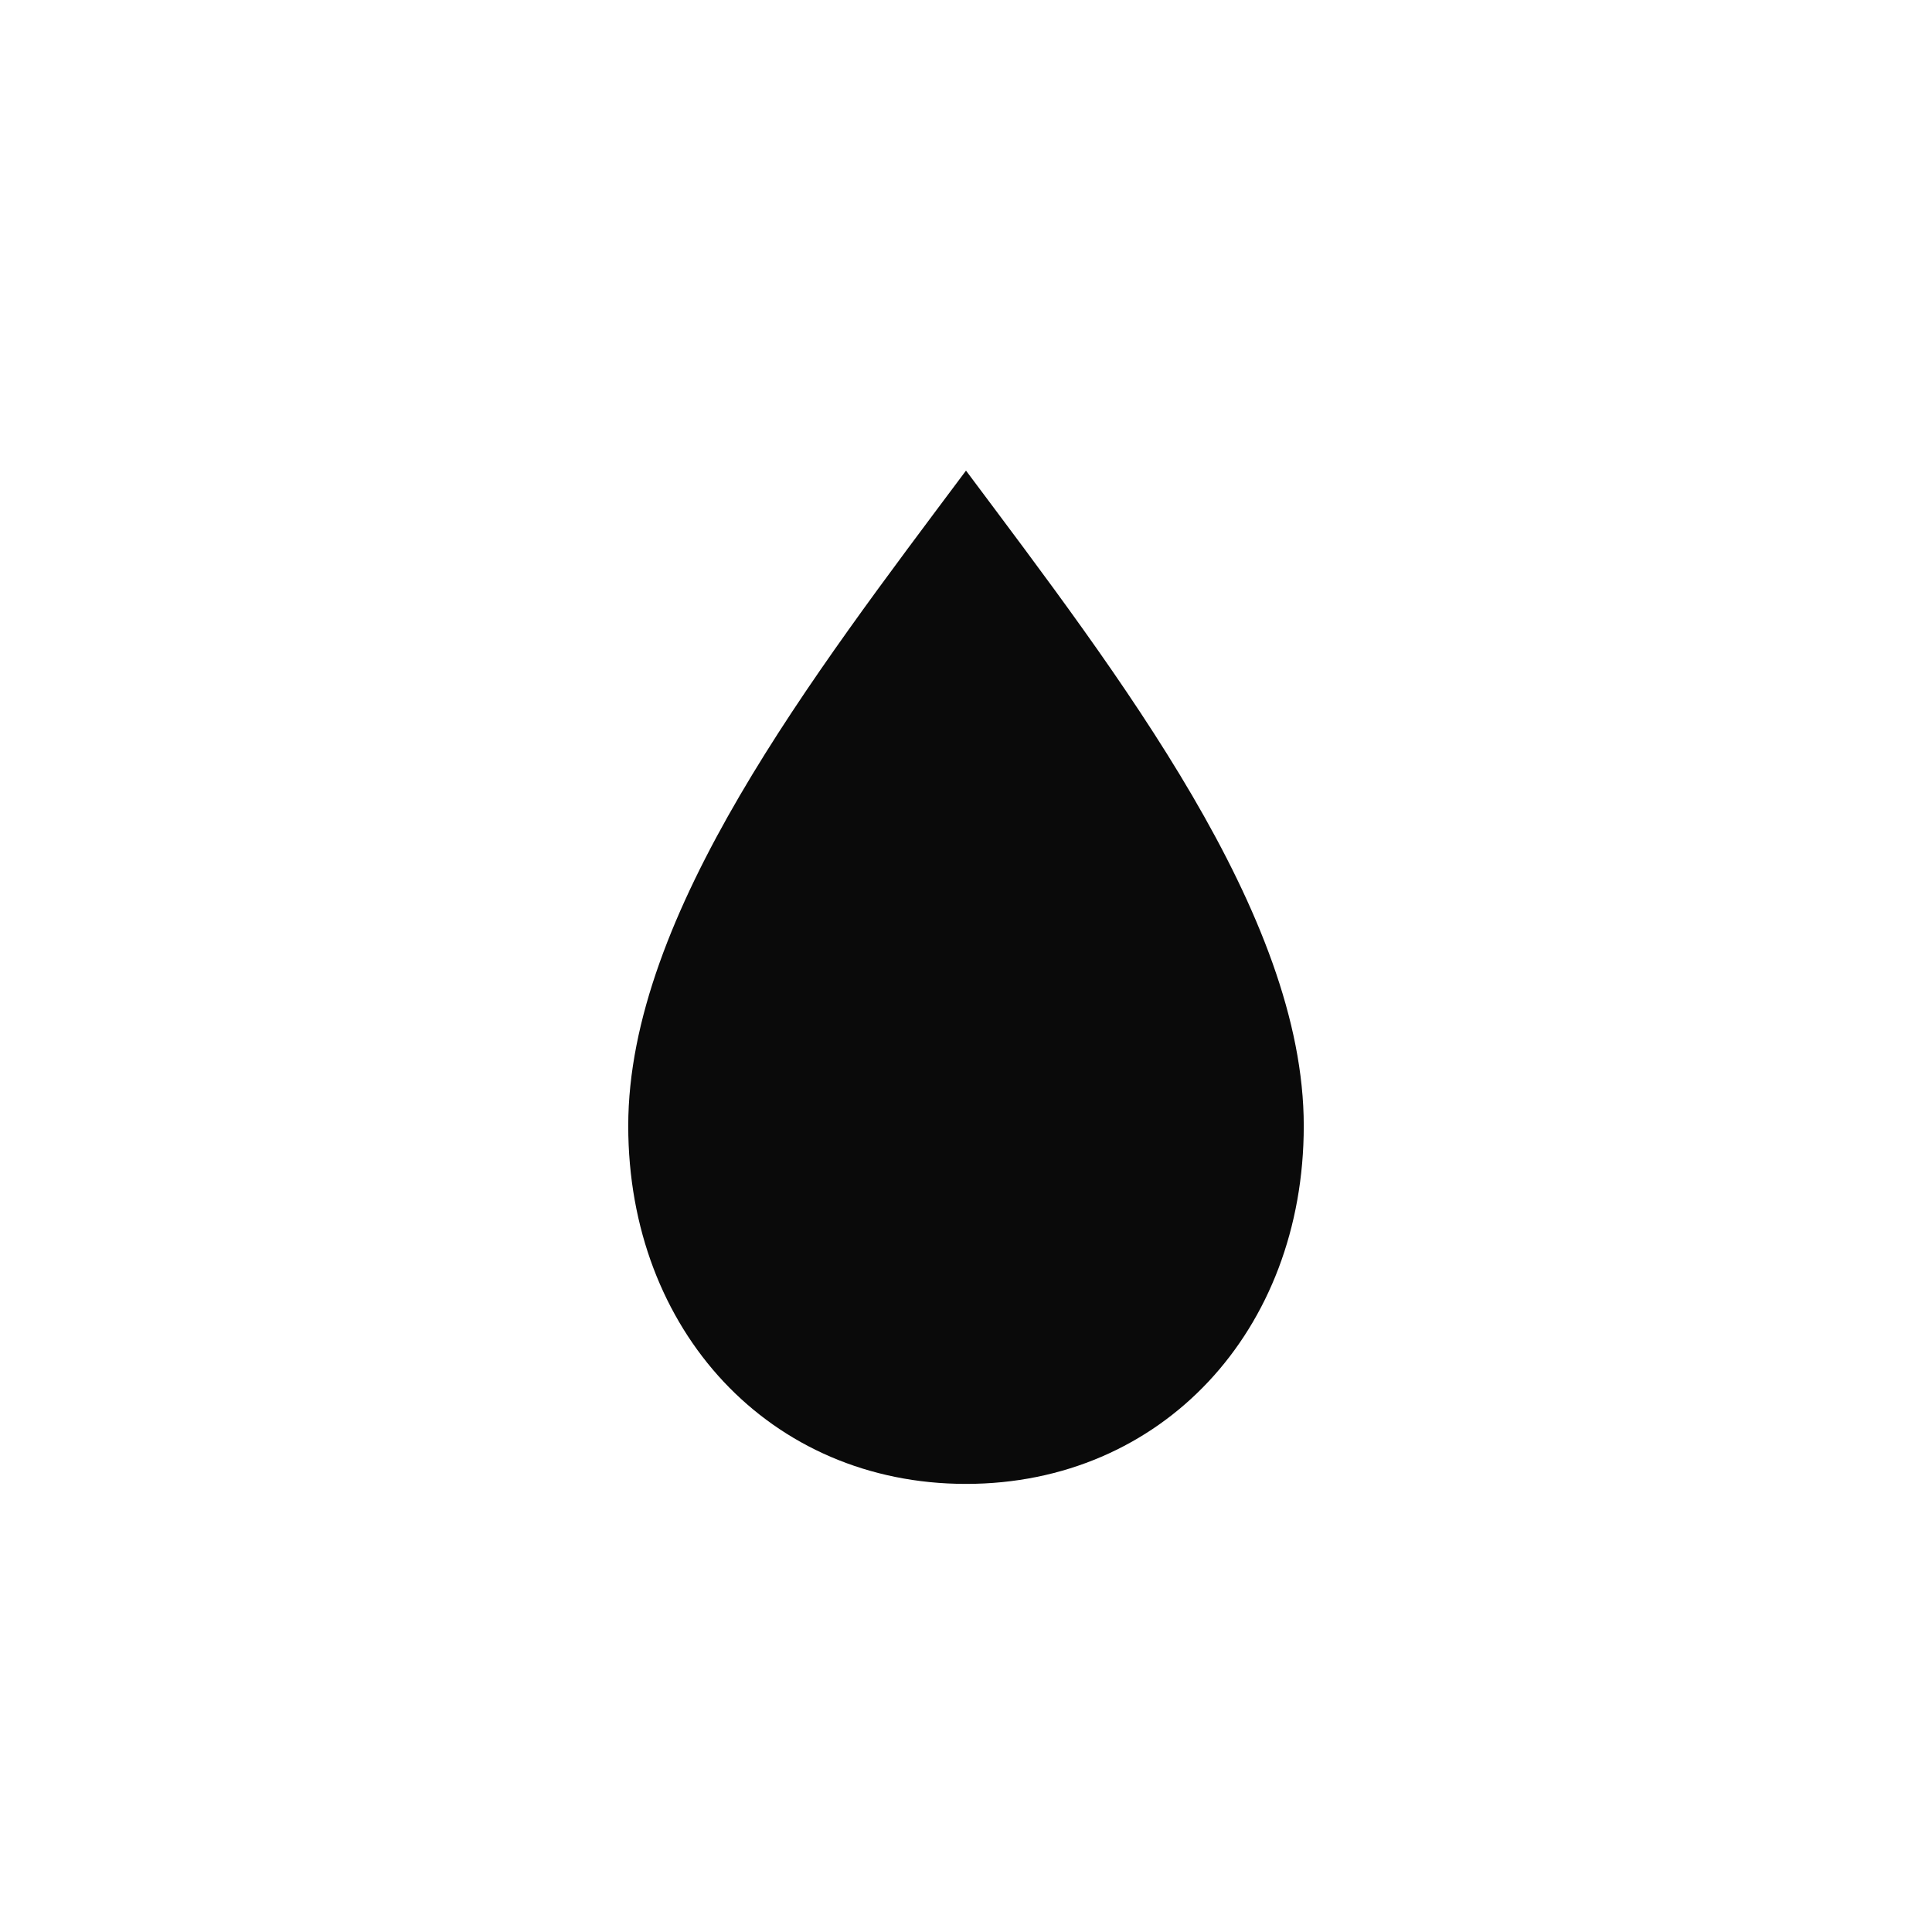
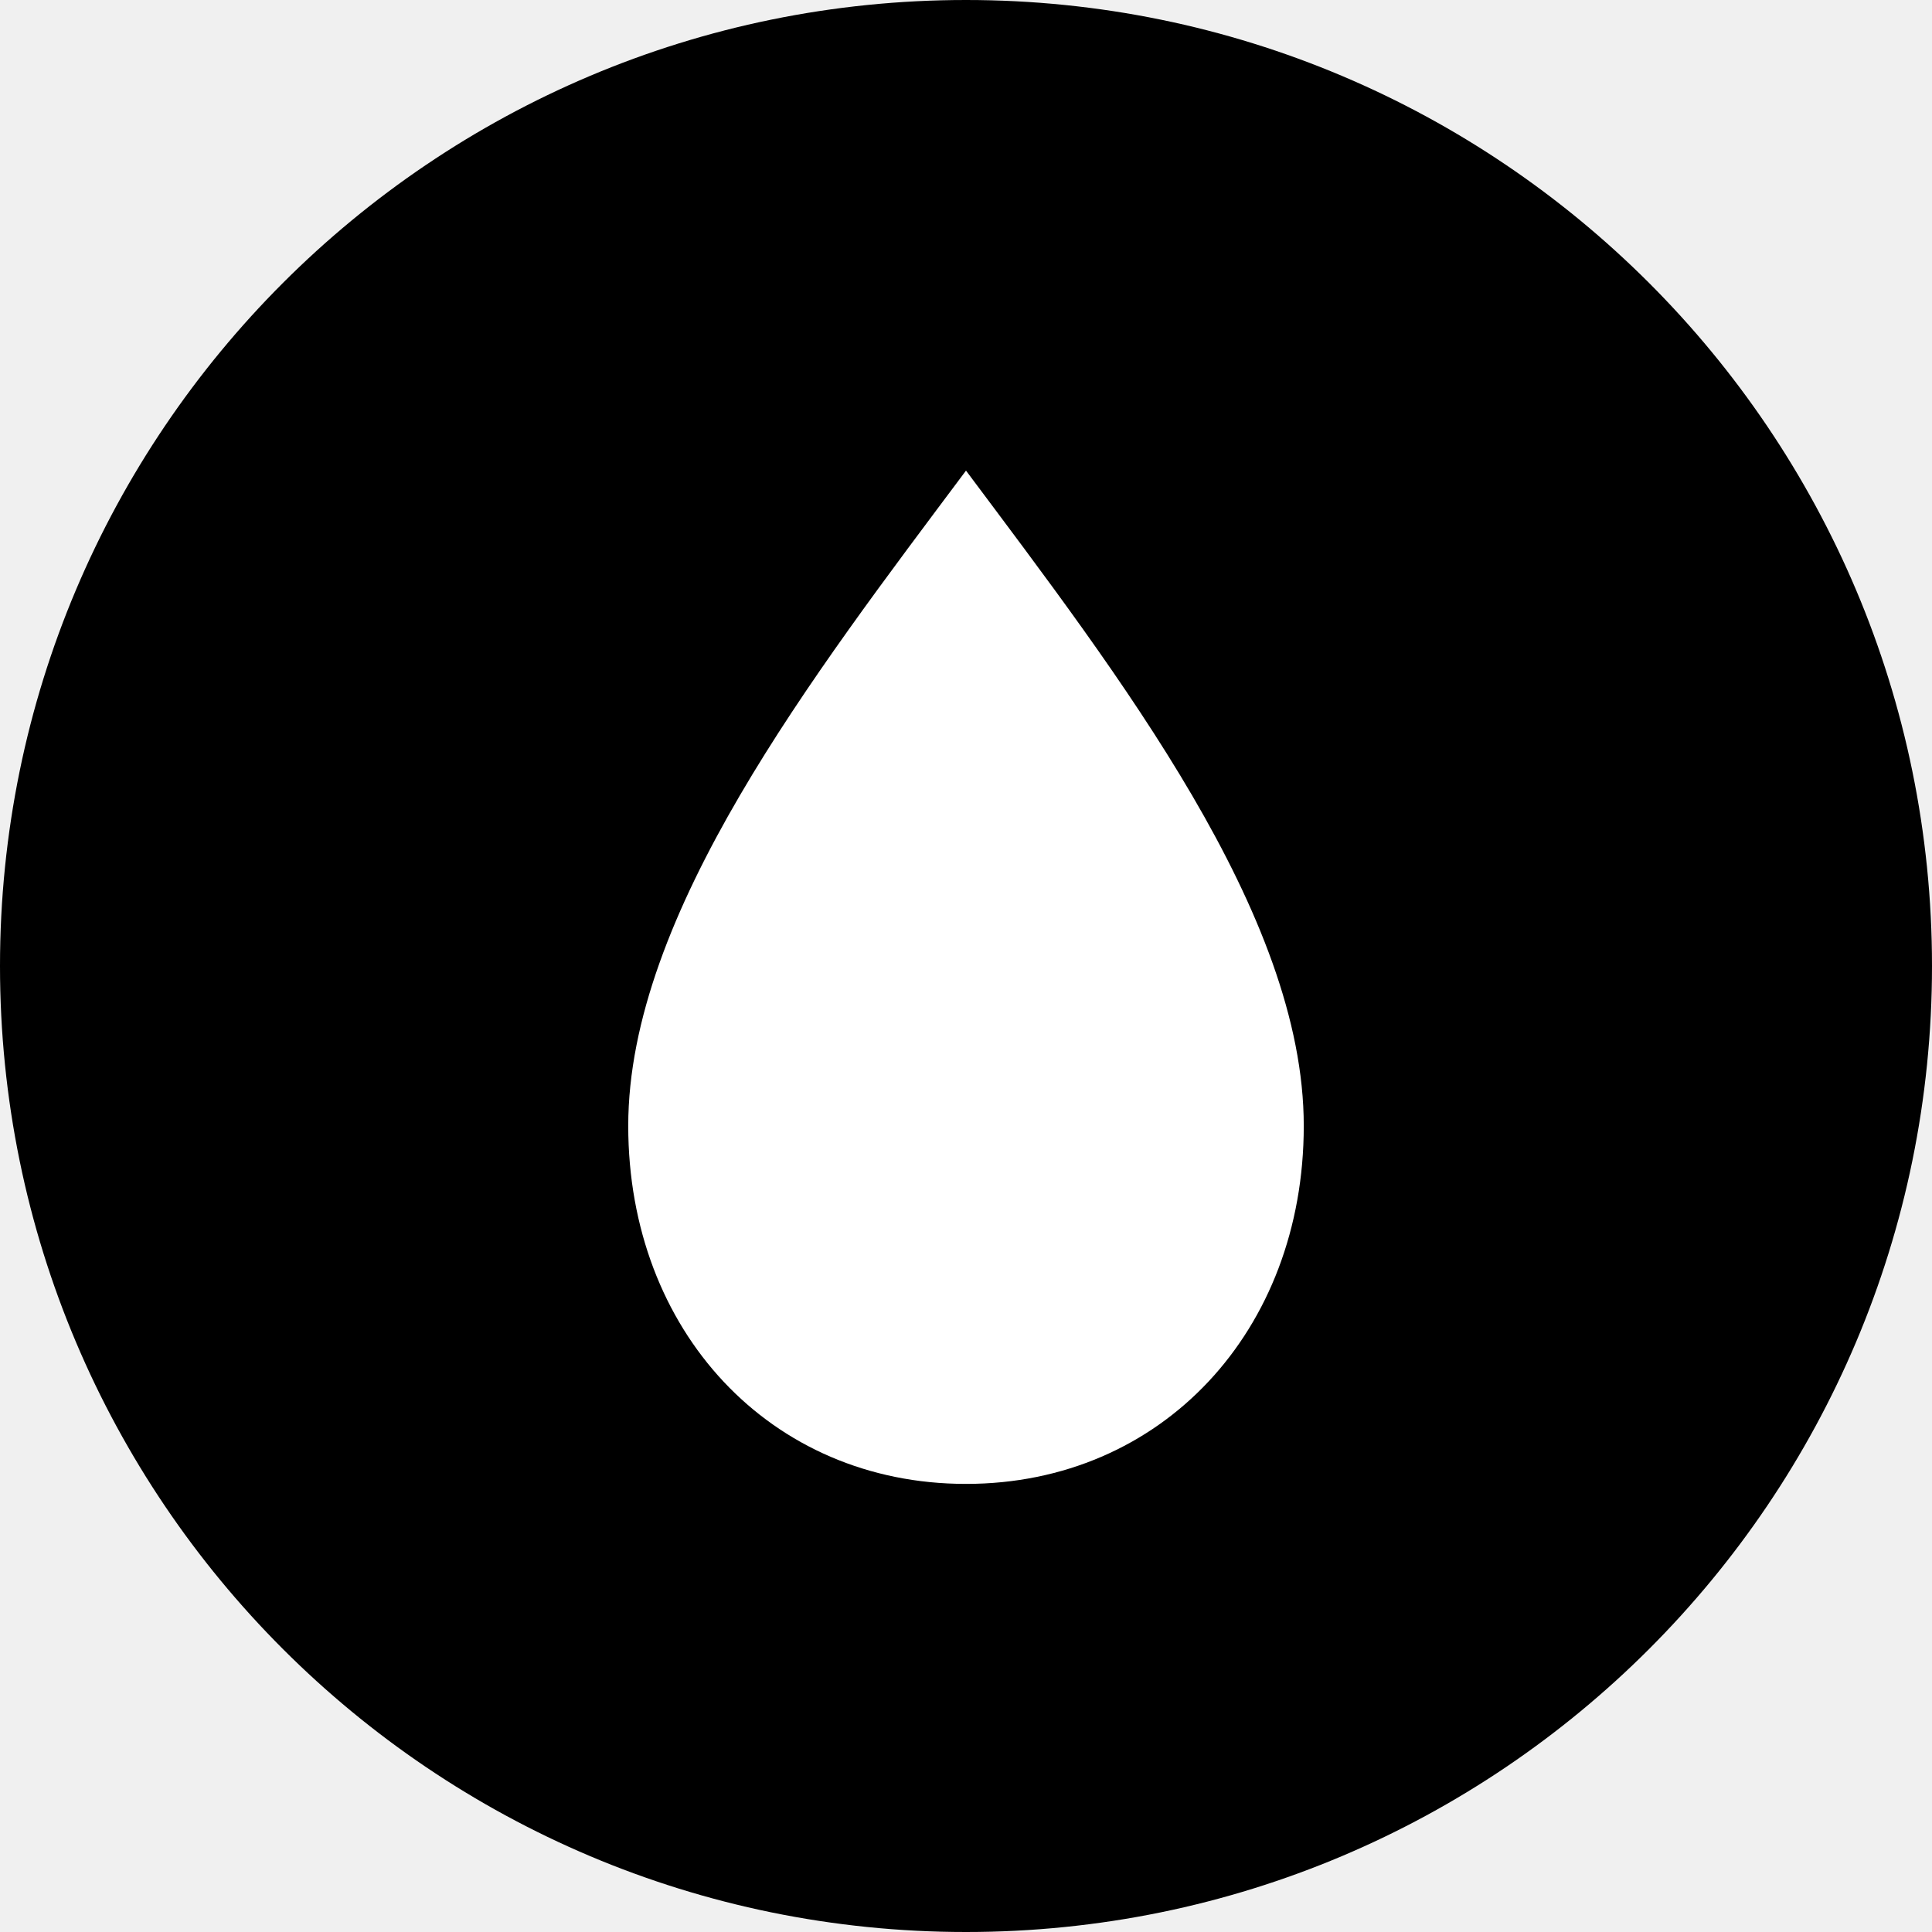
- <svg xmlns="http://www.w3.org/2000/svg" viewBox="0 0 64 64">
-   <style>
+ <svg xmlns="http://www.w3.org/2000/svg" viewBox="0 0 64.0 64.0" data-theme="dark">
+   <defs>
+     <clipPath id="circleClip">
+       <circle cx="32.0" cy="32.0" r="32.0" />
+     </clipPath>
+   </defs>
+   <g clip-path="url(#circleClip)">
+     <style>
    .bg{fill:#fff;}
    .fg{fill:#0a0a0a;}
    @media (prefers-color-scheme: dark) {
      .bg{fill:#000;}
      .fg{fill:#fff;}
    }
    :root[data-theme="dark"] .bg,
    svg[data-theme="dark"] .bg{fill:#000;}
    :root[data-theme="dark"] .fg,
    svg[data-theme="dark"] .fg{fill:#fff;}
    :root[data-theme="light"] .bg,
    svg[data-theme="light"] .bg{fill:#fff;}
    :root[data-theme="light"] .fg,
    svg[data-theme="light"] .fg{fill:#0a0a0a;}
  </style>
-   <rect width="64" height="64" class="bg" />
-   <g transform="translate(32.0,32.0) scale(0.7459207) translate(-32.0,-32.0)">
-     <path class="fg" d="M32 10c-6.8 9.1-15 19.7-15 29.1C17 48.2 23.3 55 32 55s15-6.8 15-15.9C47 29.7 38.8 19.1 32 10Z" />
+     <rect width="64" height="64" class="bg" />
+     <g transform="translate(32.0,32.0) scale(0.7459207) translate(-32.0,-32.0)">
+       <path class="fg" d="M32 10c-6.8 9.1-15 19.7-15 29.1C17 48.2 23.3 55 32 55s15-6.8 15-15.9C47 29.7 38.8 19.1 32 10Z" />
+     </g>
  </g>
</svg>
